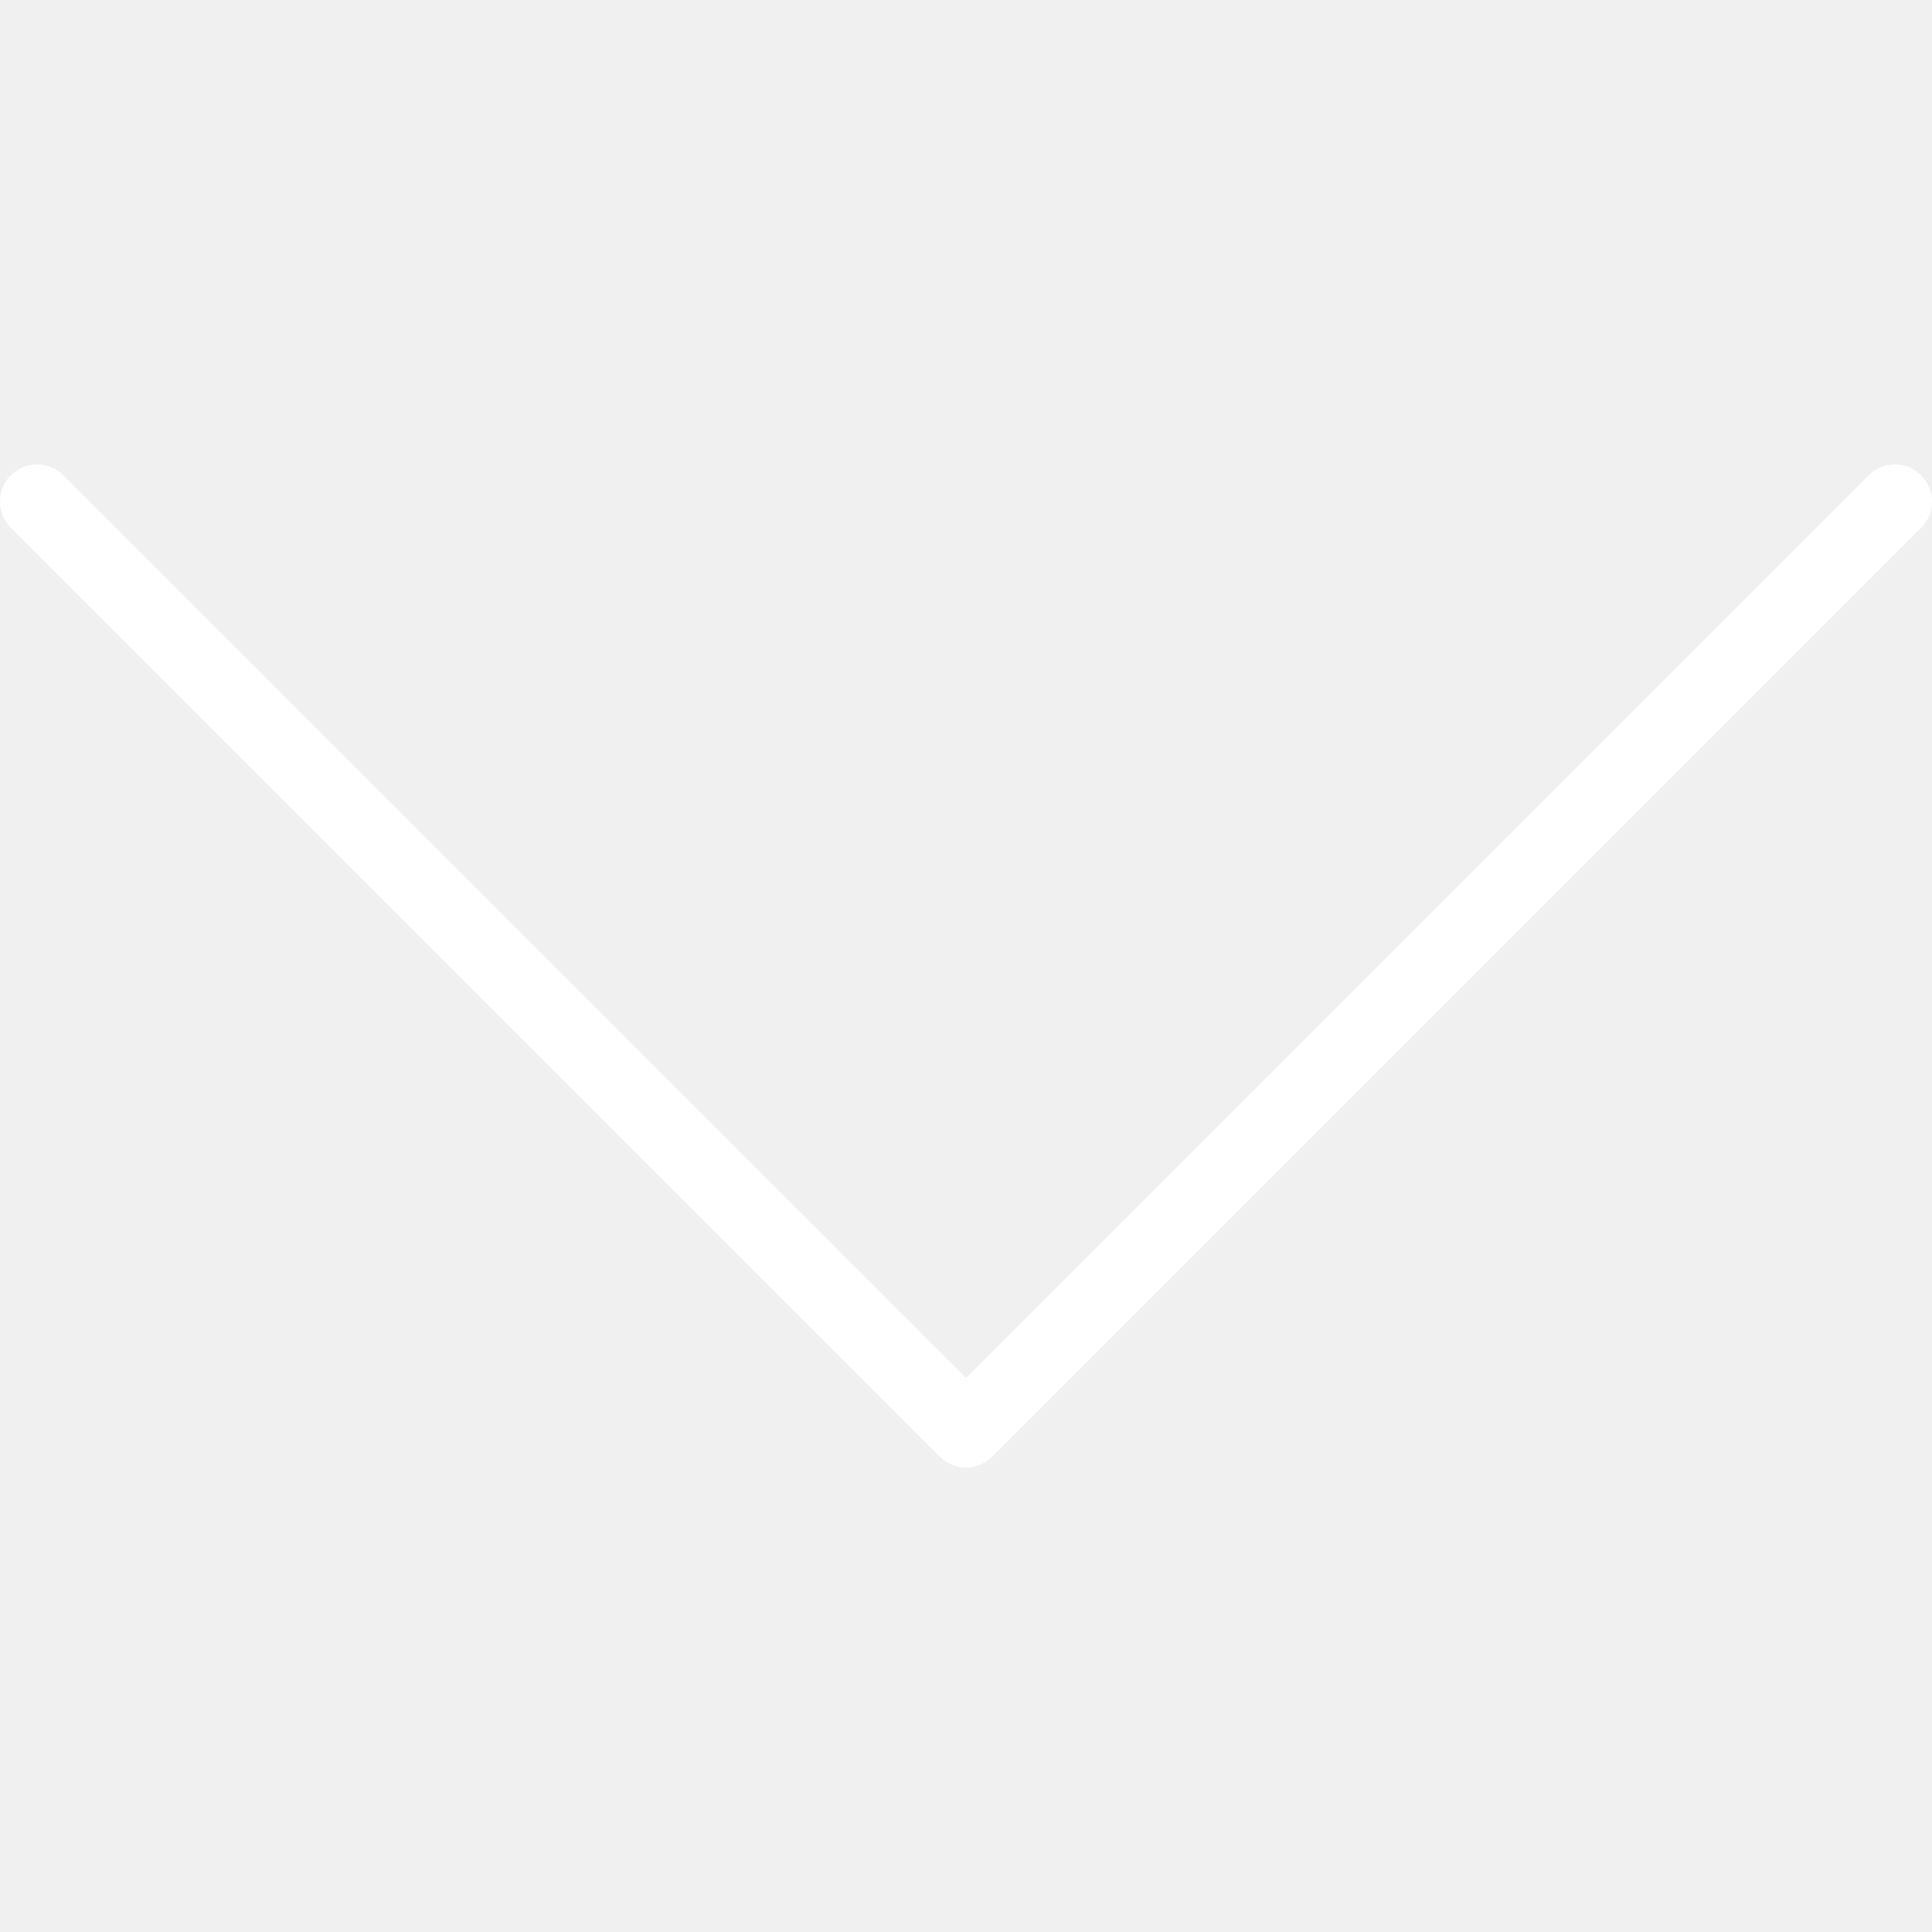
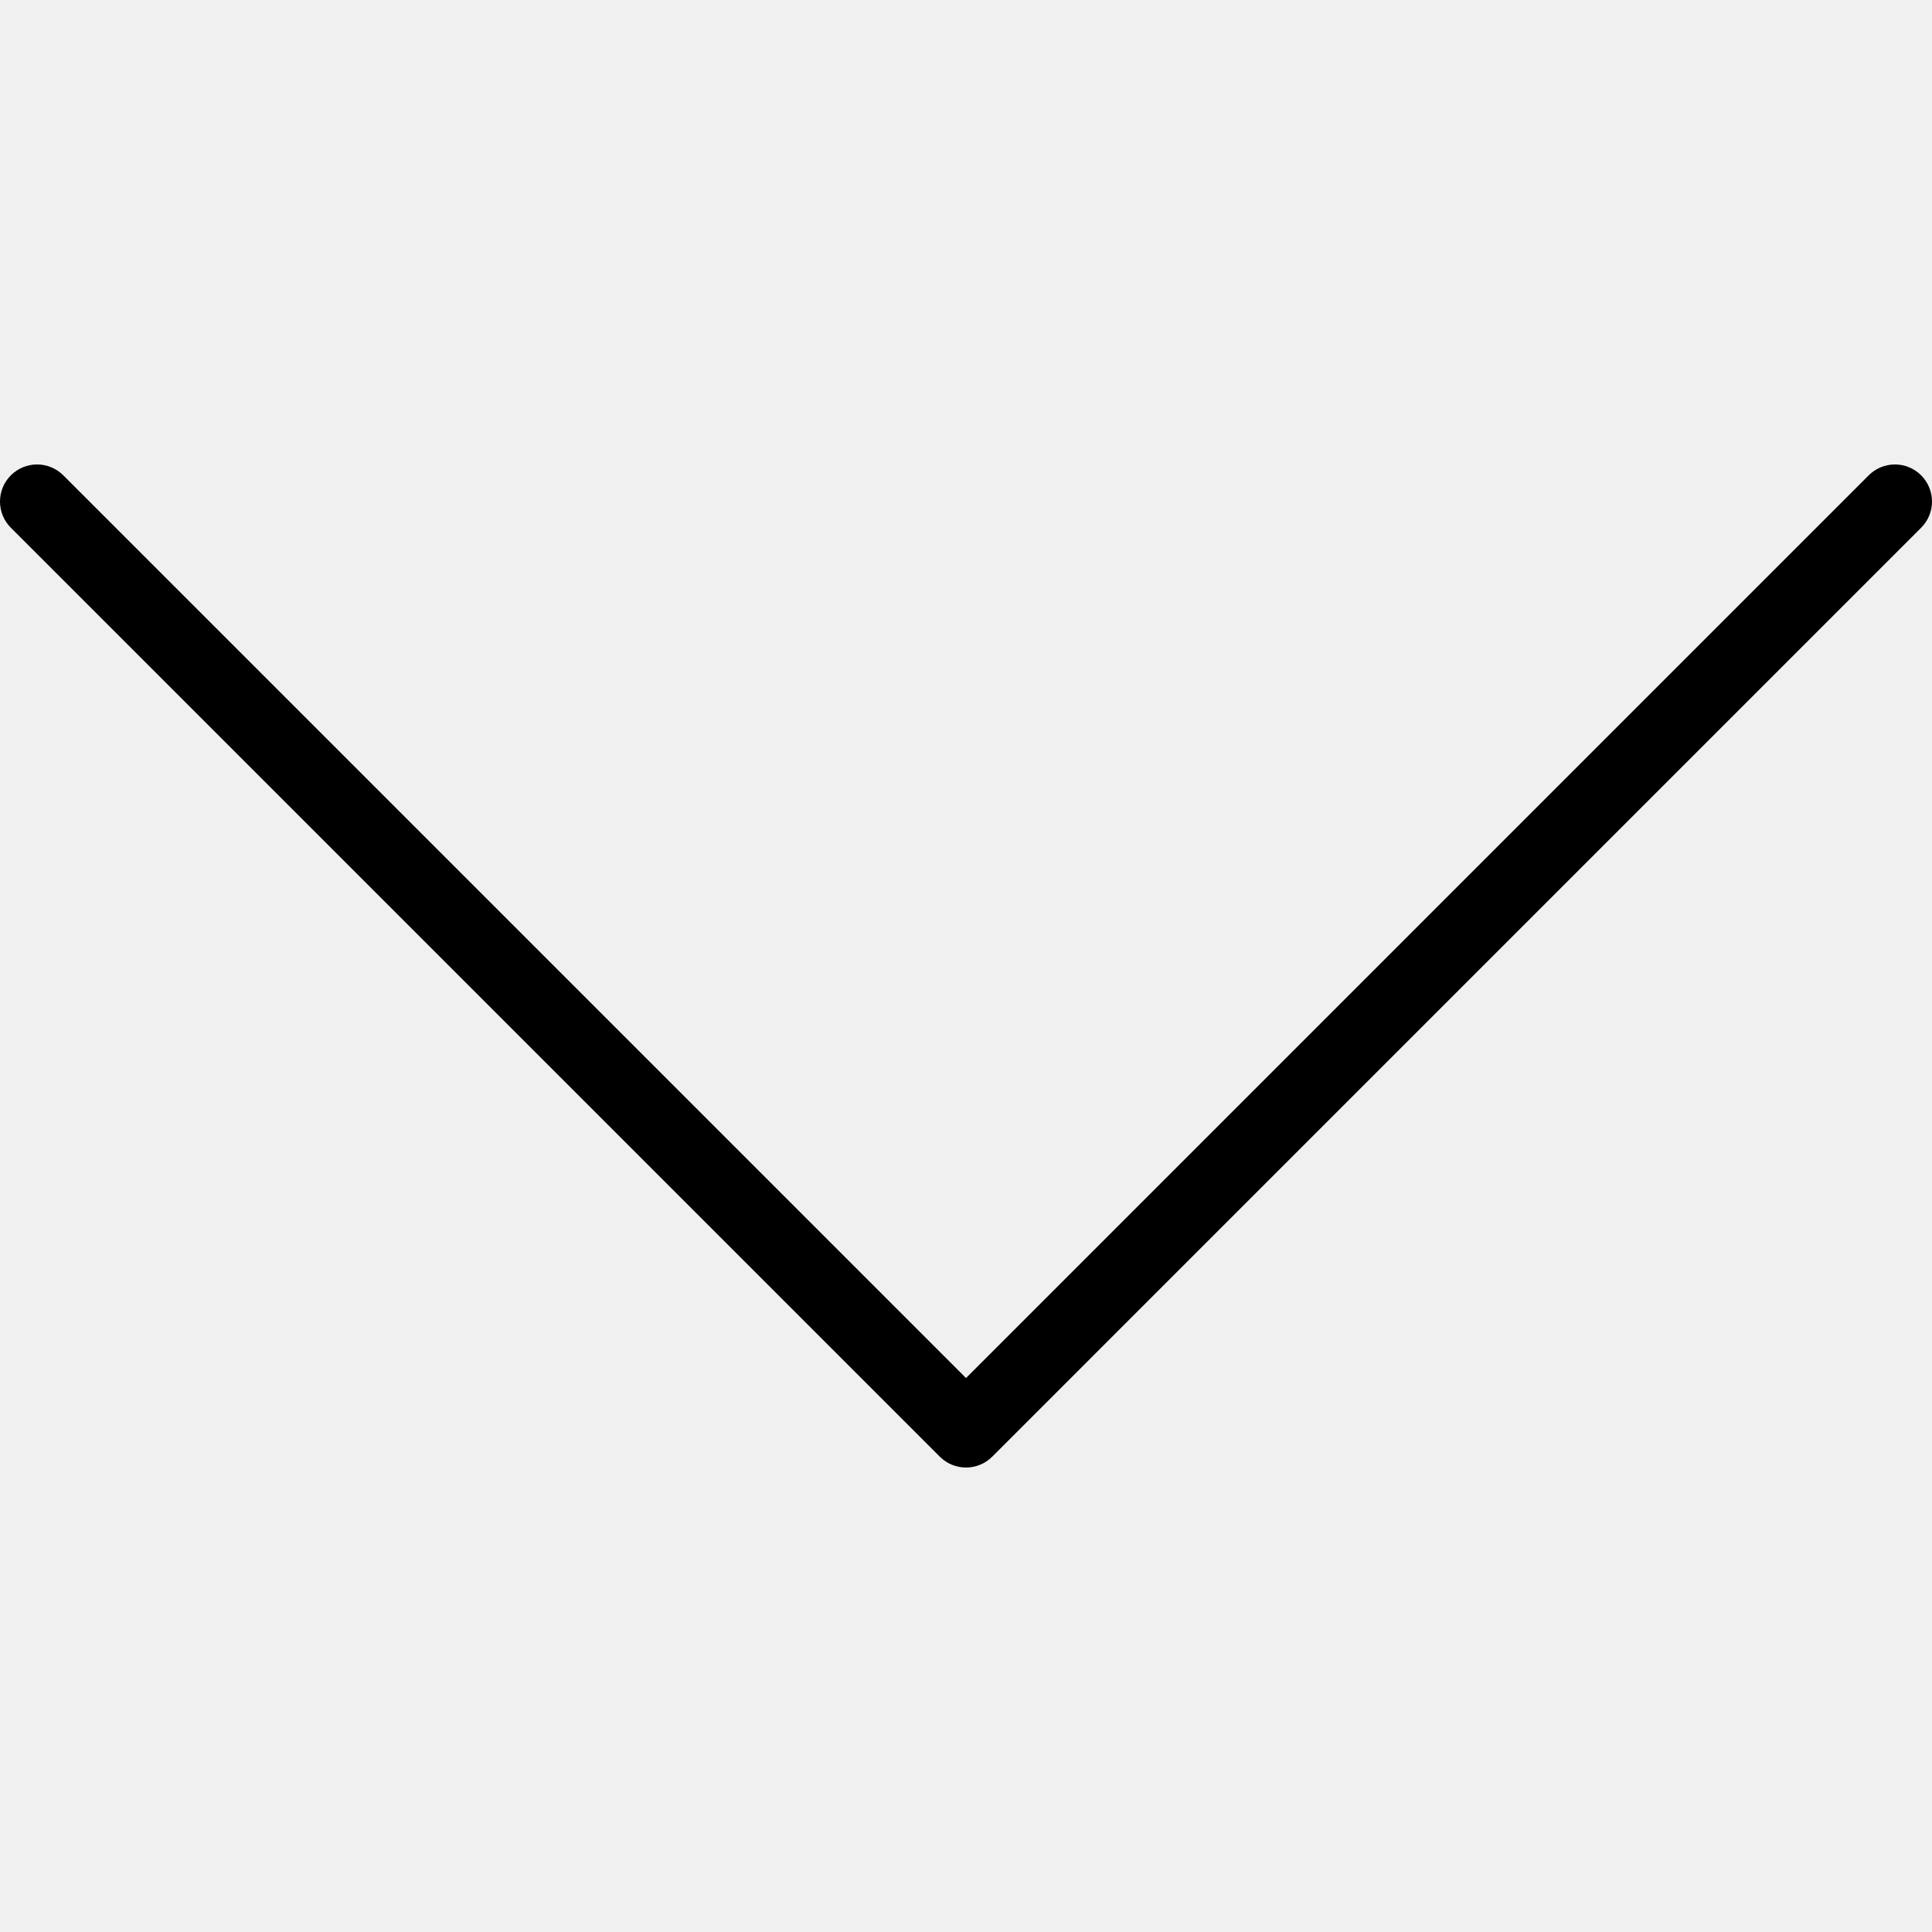
<svg xmlns="http://www.w3.org/2000/svg" viewBox="0 0 512 512" width="512" height="512">
-   <path d="M509.121 125.966c-3.838-3.838-10.055-3.838-13.893 0L256.005 365.194 16.771 125.966c-3.838-3.838-10.055-3.838-13.893 0-3.838 3.838-3.838 10.055 0 13.893l246.18 246.175a9.819 9.819 0 0 0 6.947 2.878c2.61 0 5.104-1.036 6.946-2.878l246.17-246.175c3.838-3.838 3.838-10.055 0-13.893z" fill="#FFF" />
+   <path d="M509.121 125.966c-3.838-3.838-10.055-3.838-13.893 0L256.005 365.194 16.771 125.966c-3.838-3.838-10.055-3.838-13.893 0-3.838 3.838-3.838 10.055 0 13.893l246.18 246.175a9.819 9.819 0 0 0 6.947 2.878c2.61 0 5.104-1.036 6.946-2.878l246.17-246.175c3.838-3.838 3.838-10.055 0-13.893z" />
</svg>
